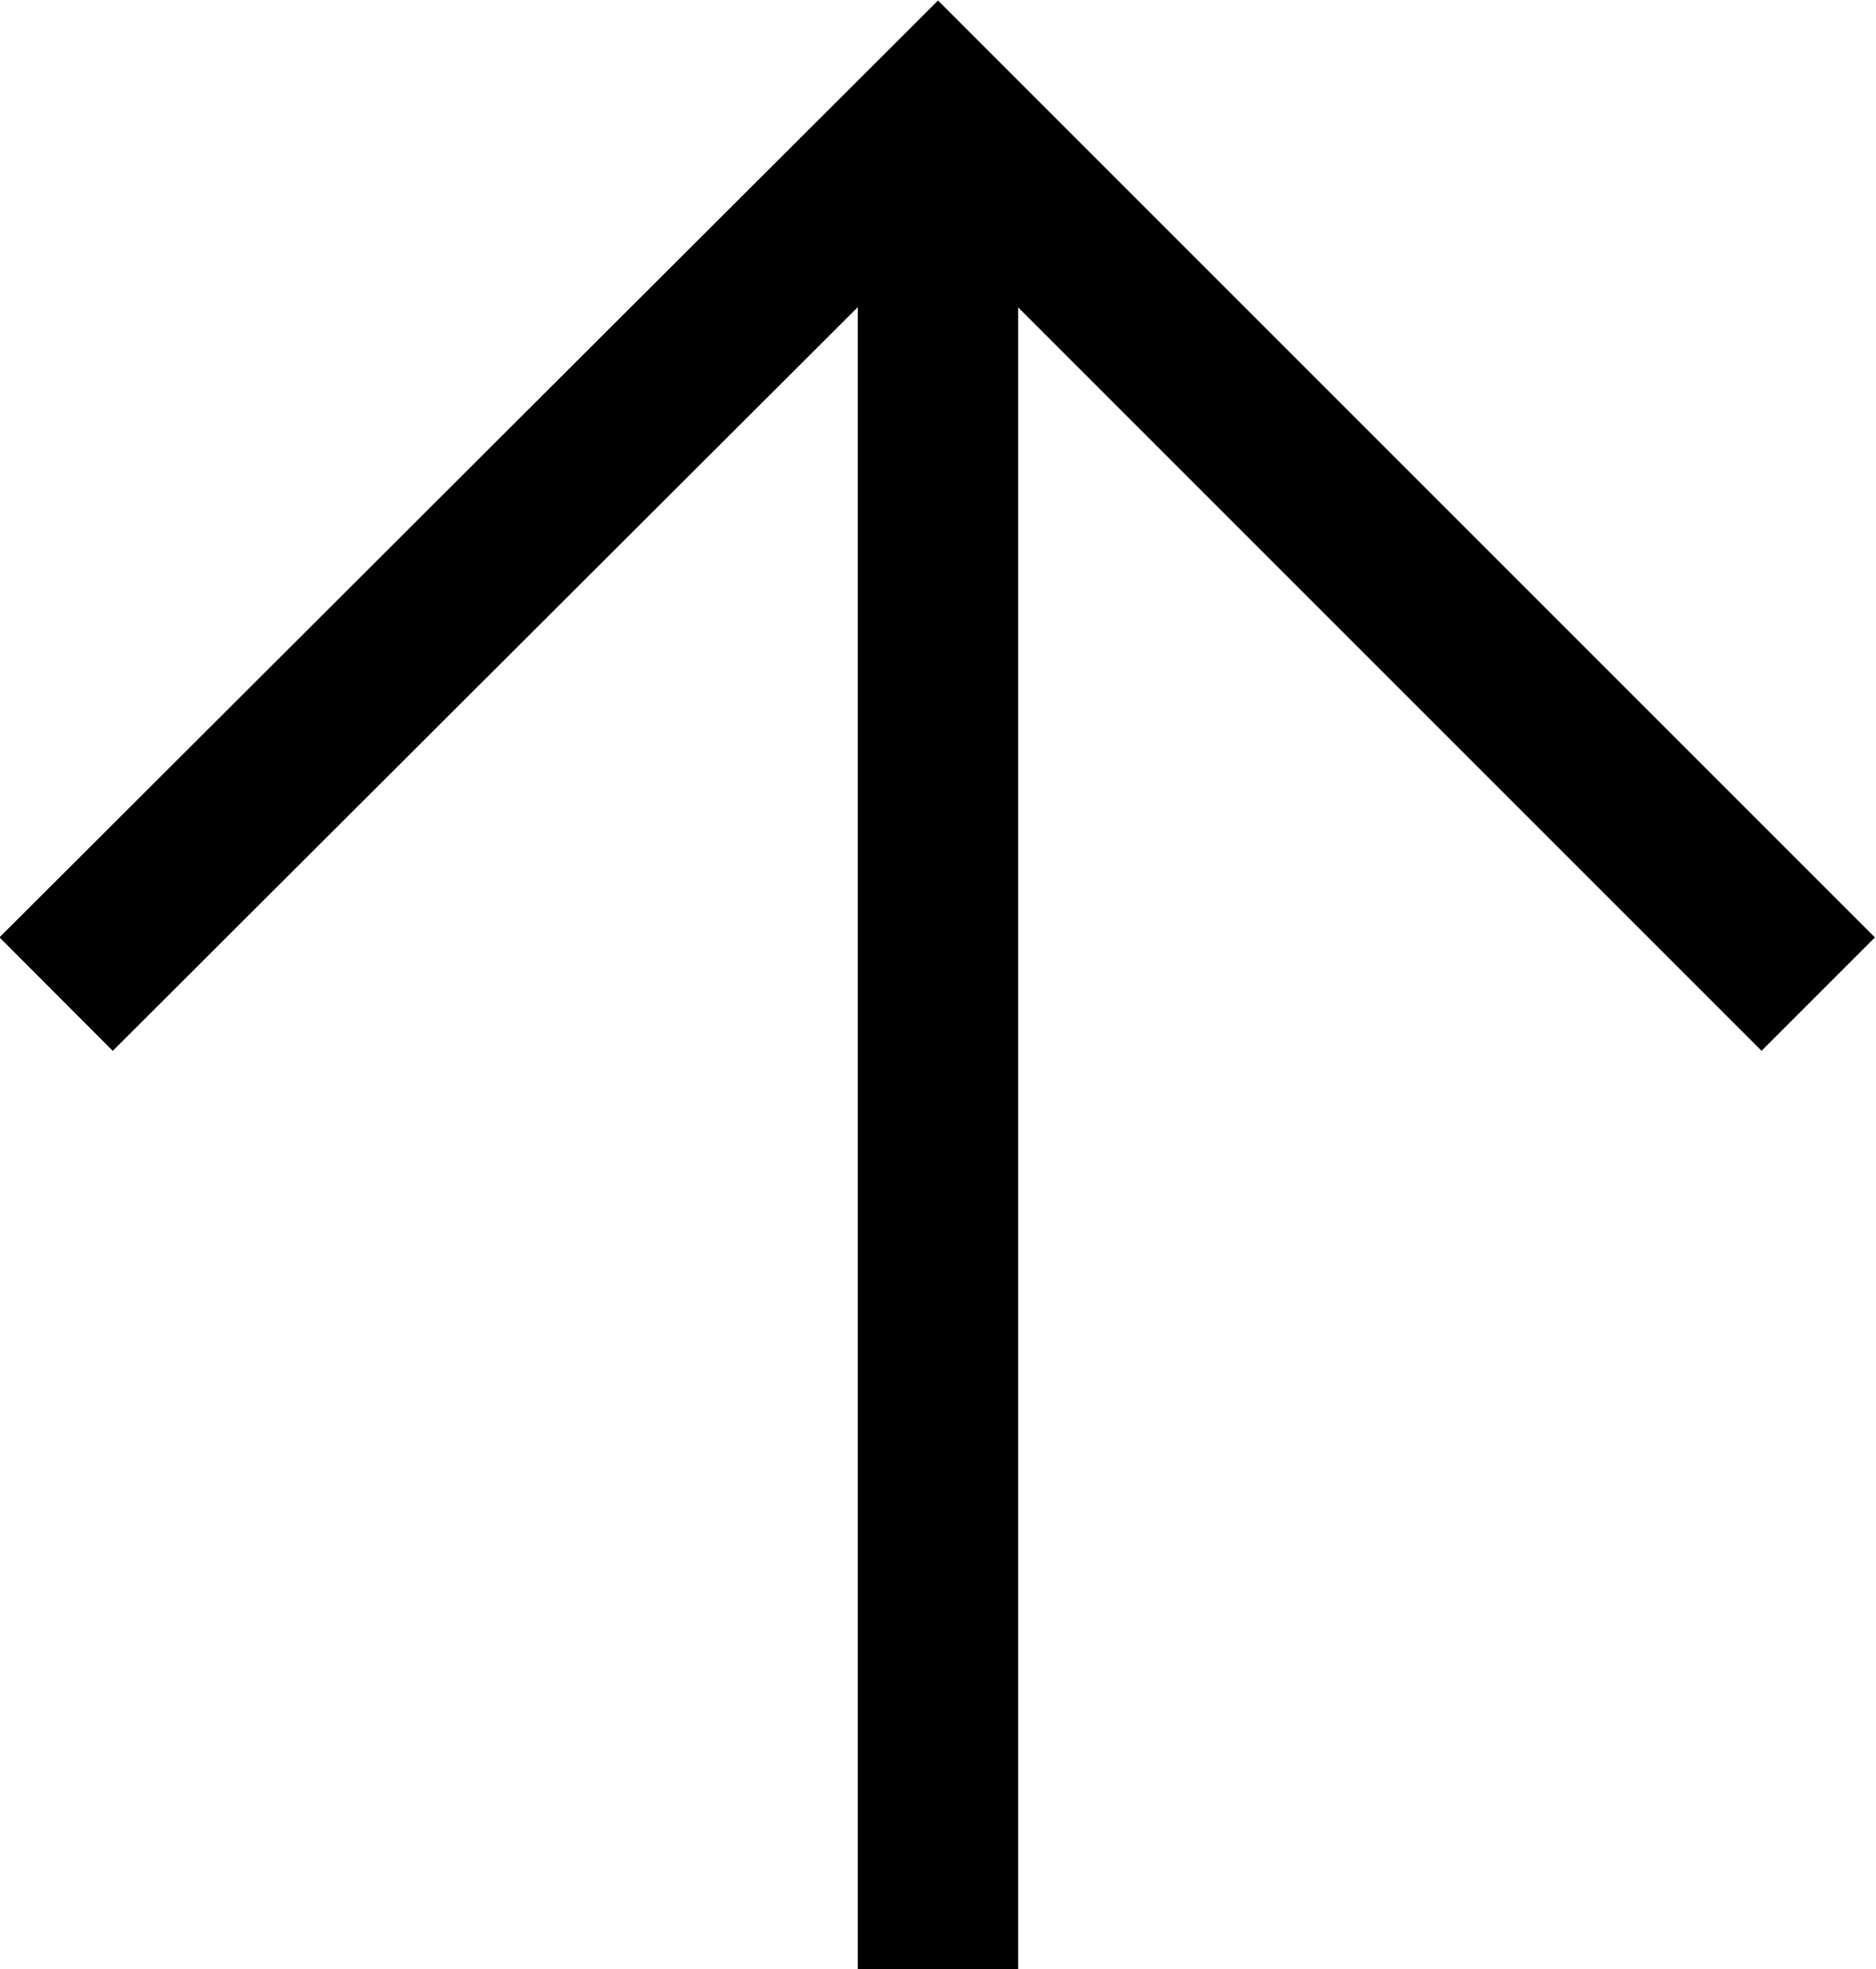
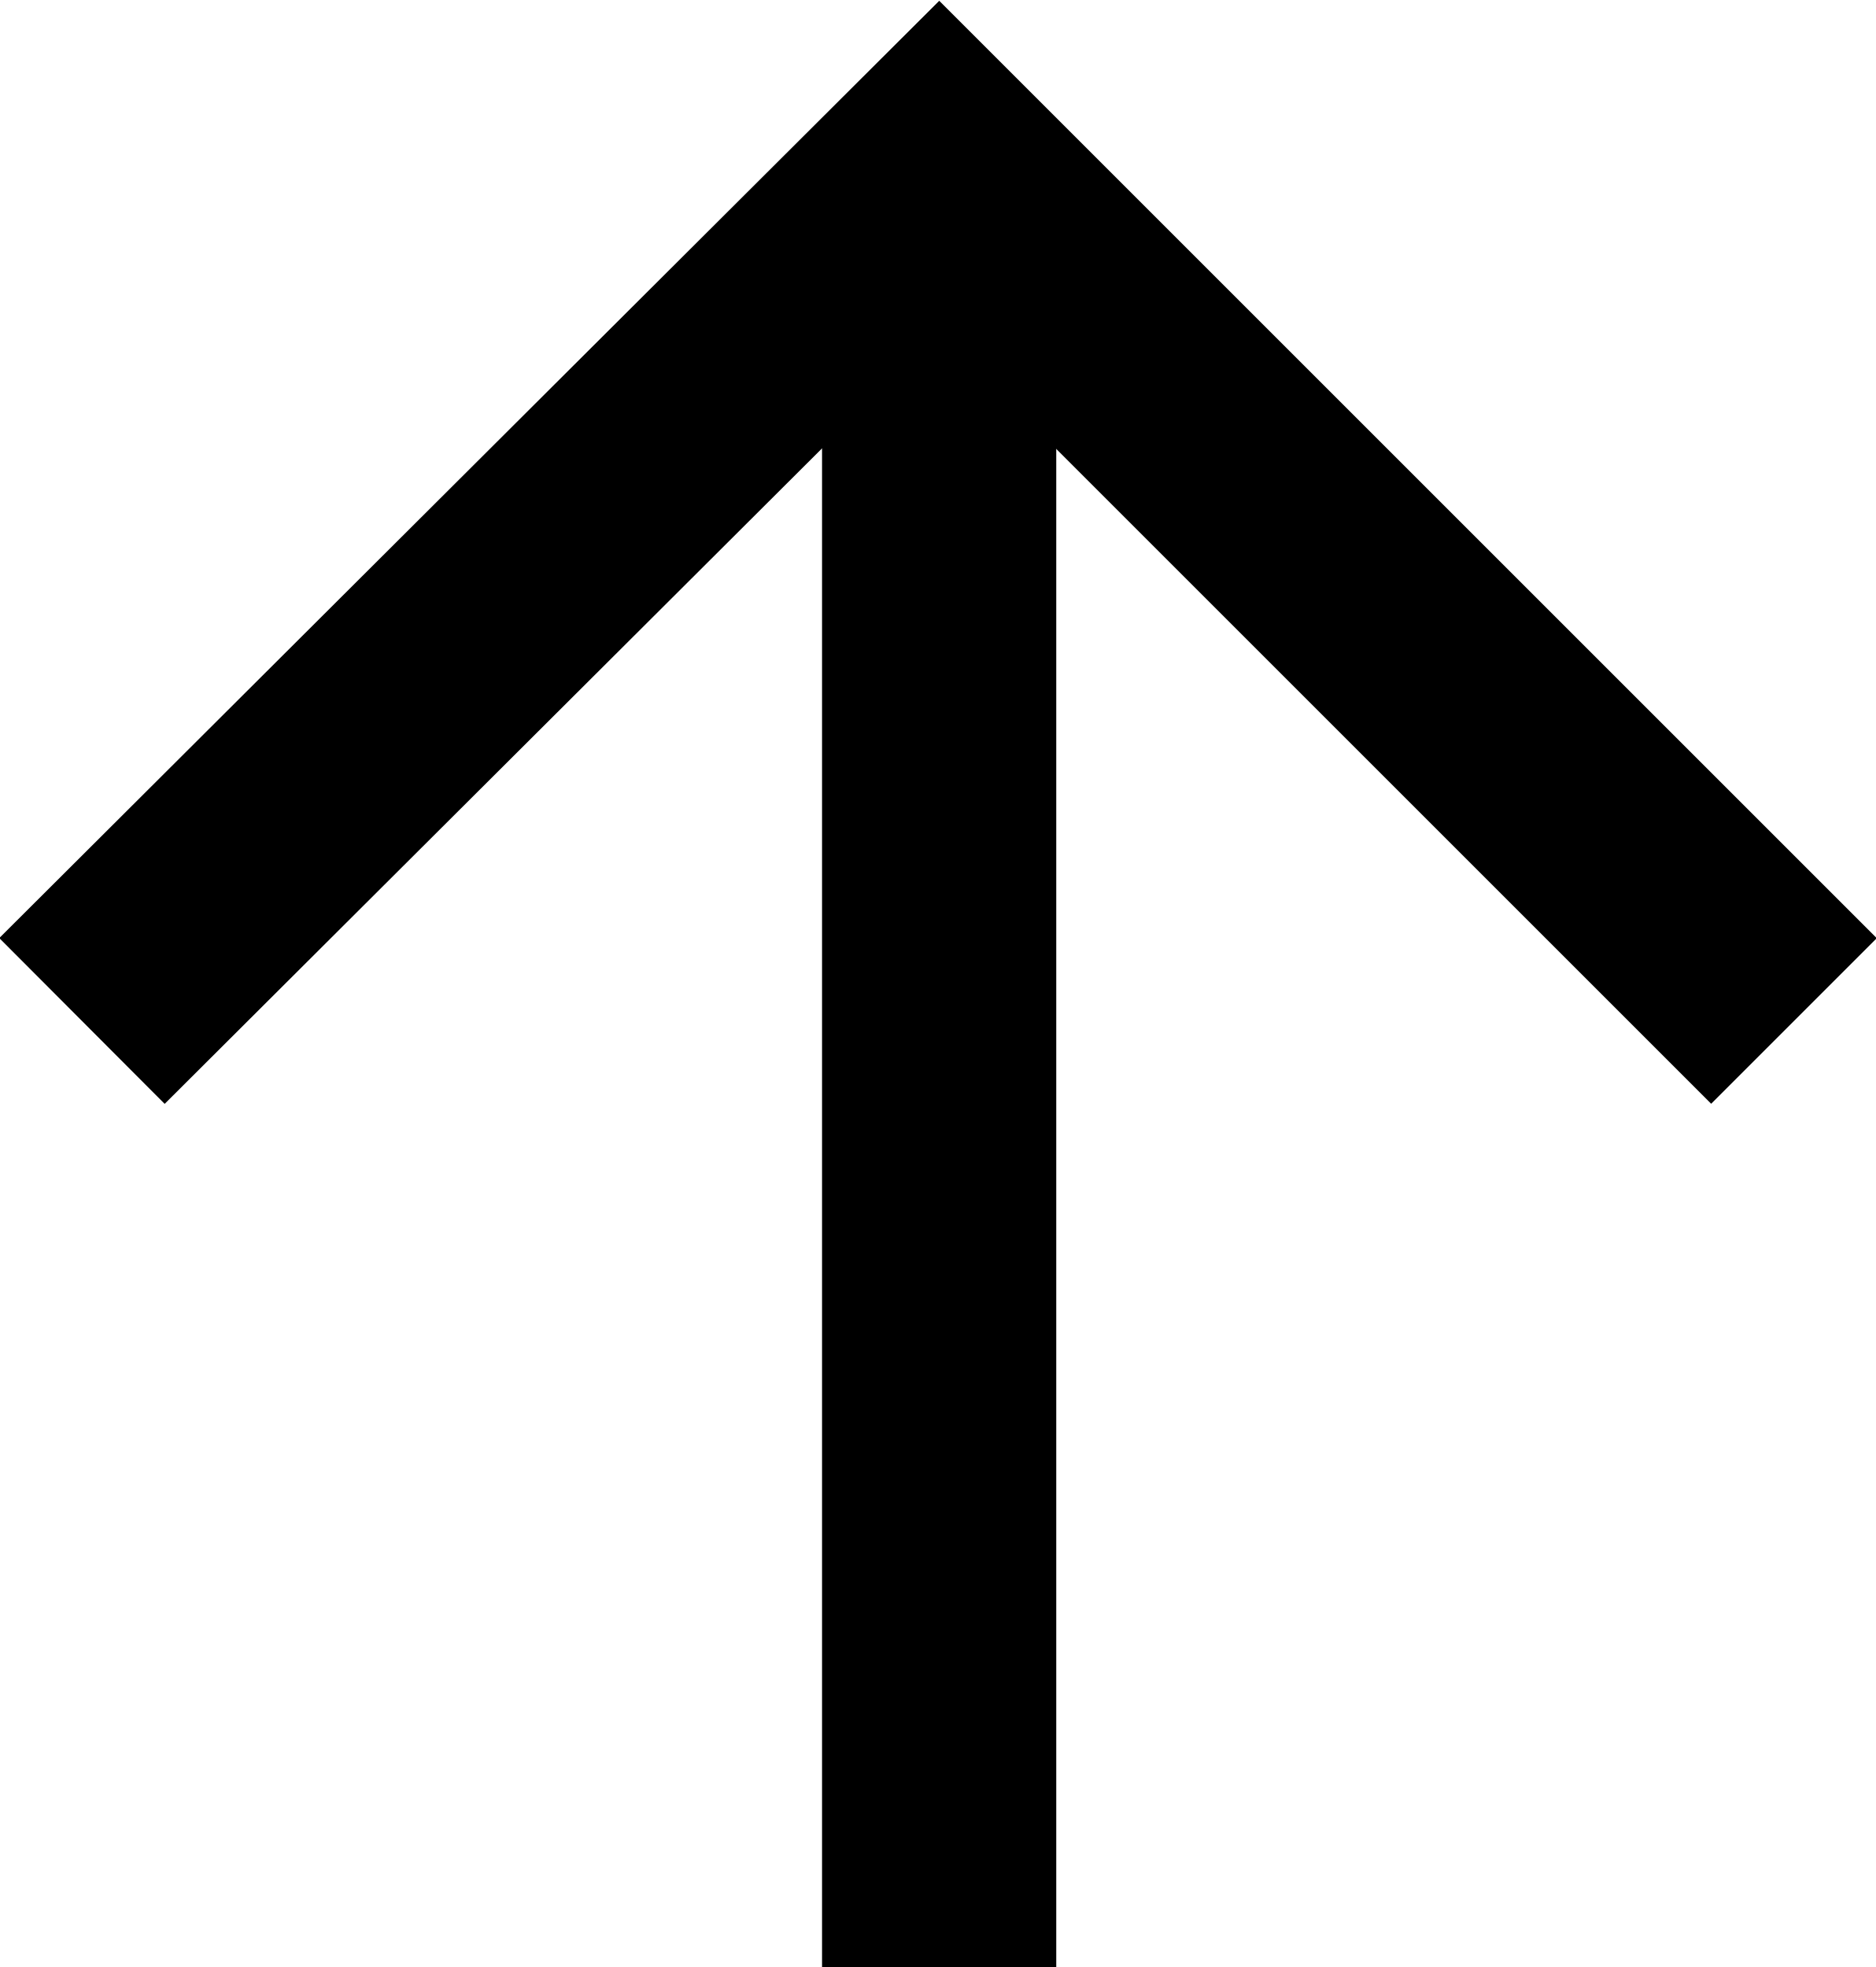
- <svg xmlns="http://www.w3.org/2000/svg" id="uuid-85c6429b-0ca3-4f48-a61e-69e8f46372ae" width="11.7" height="12.28" viewBox="0 0 11.7 12.28">
-   <line x1="5.85" y1="12.28" x2="5.85" y2=".71" fill="none" stroke="#000" stroke-miterlimit="10" />
-   <polyline points="11.34 6.2 5.85 .71 .35 6.2" fill="none" stroke="#000" stroke-miterlimit="10" />
+ <svg xmlns="http://www.w3.org/2000/svg" id="uuid-22d2c125-a694-4de7-9ea5-29579b7ddca8" width="8.01" height="8.4" viewBox="0 0 8.01 8.4">
+   <line x1="4.01" y1="8.4" x2="4.01" y2=".71" fill="none" stroke="#000" stroke-miterlimit="10" />
+   <polyline points="7.66 4.36 4.01 .71 .35 4.36" fill="none" stroke="#000" stroke-miterlimit="10" />
</svg>
